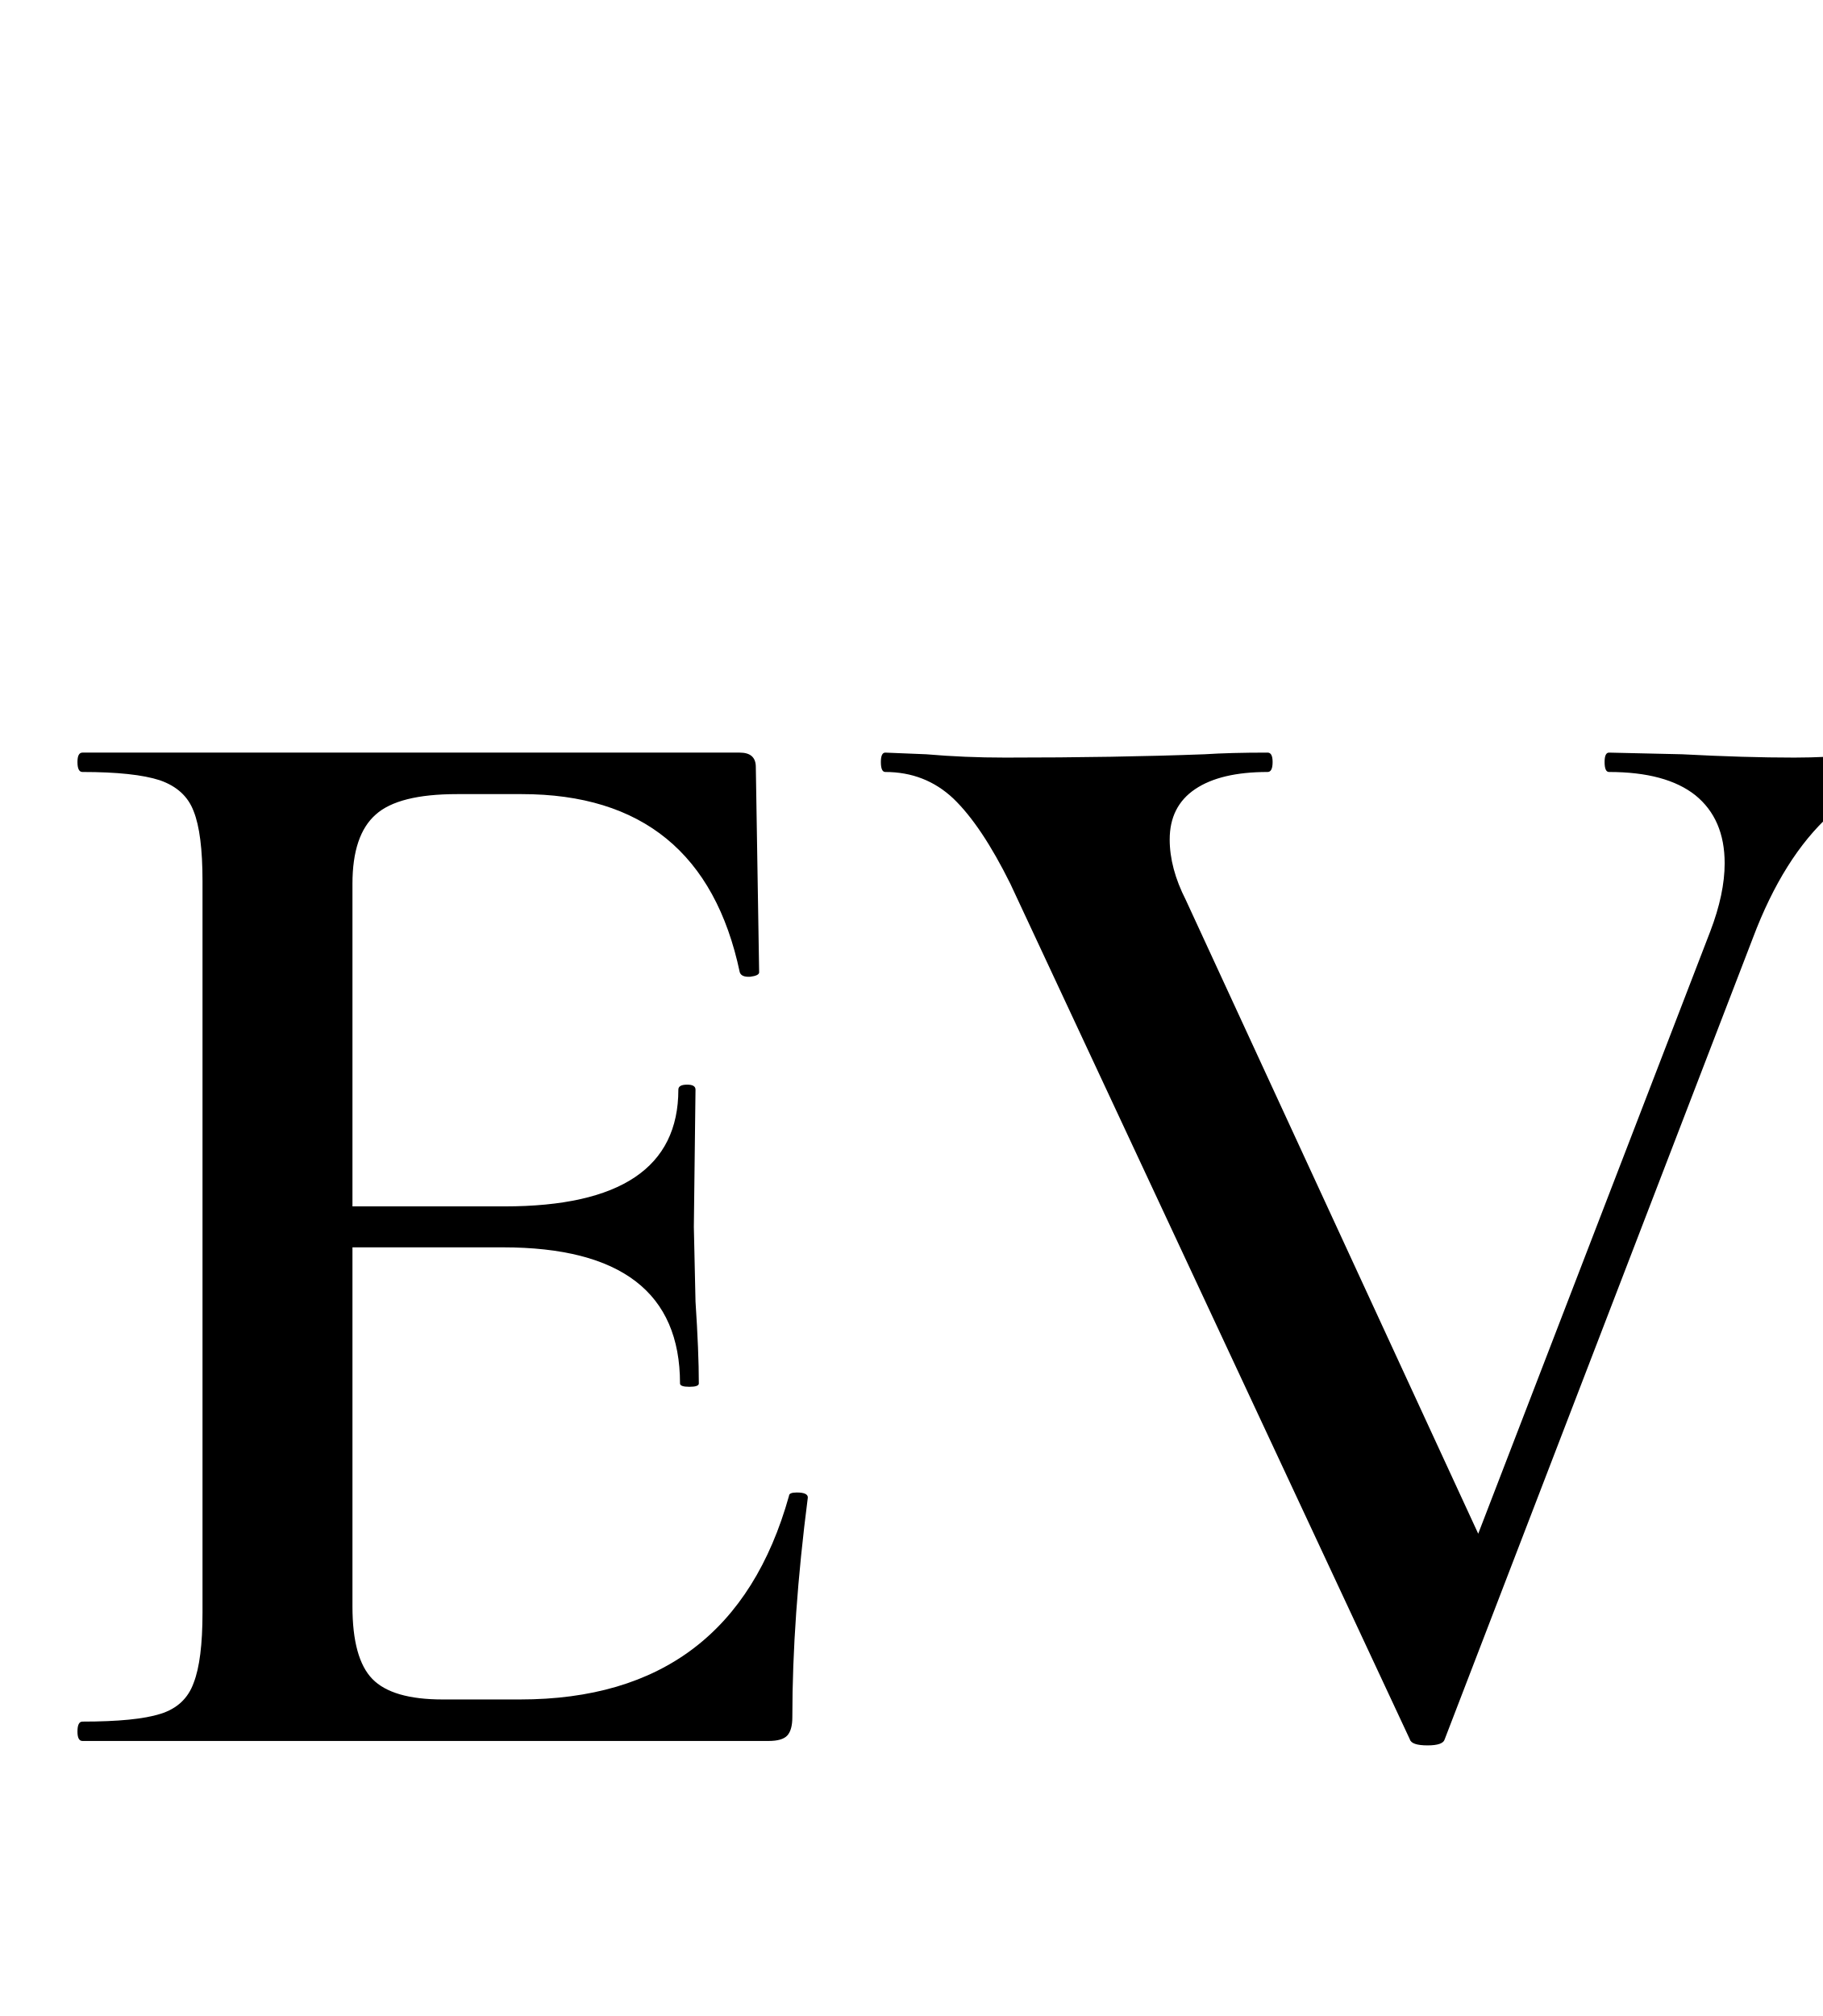
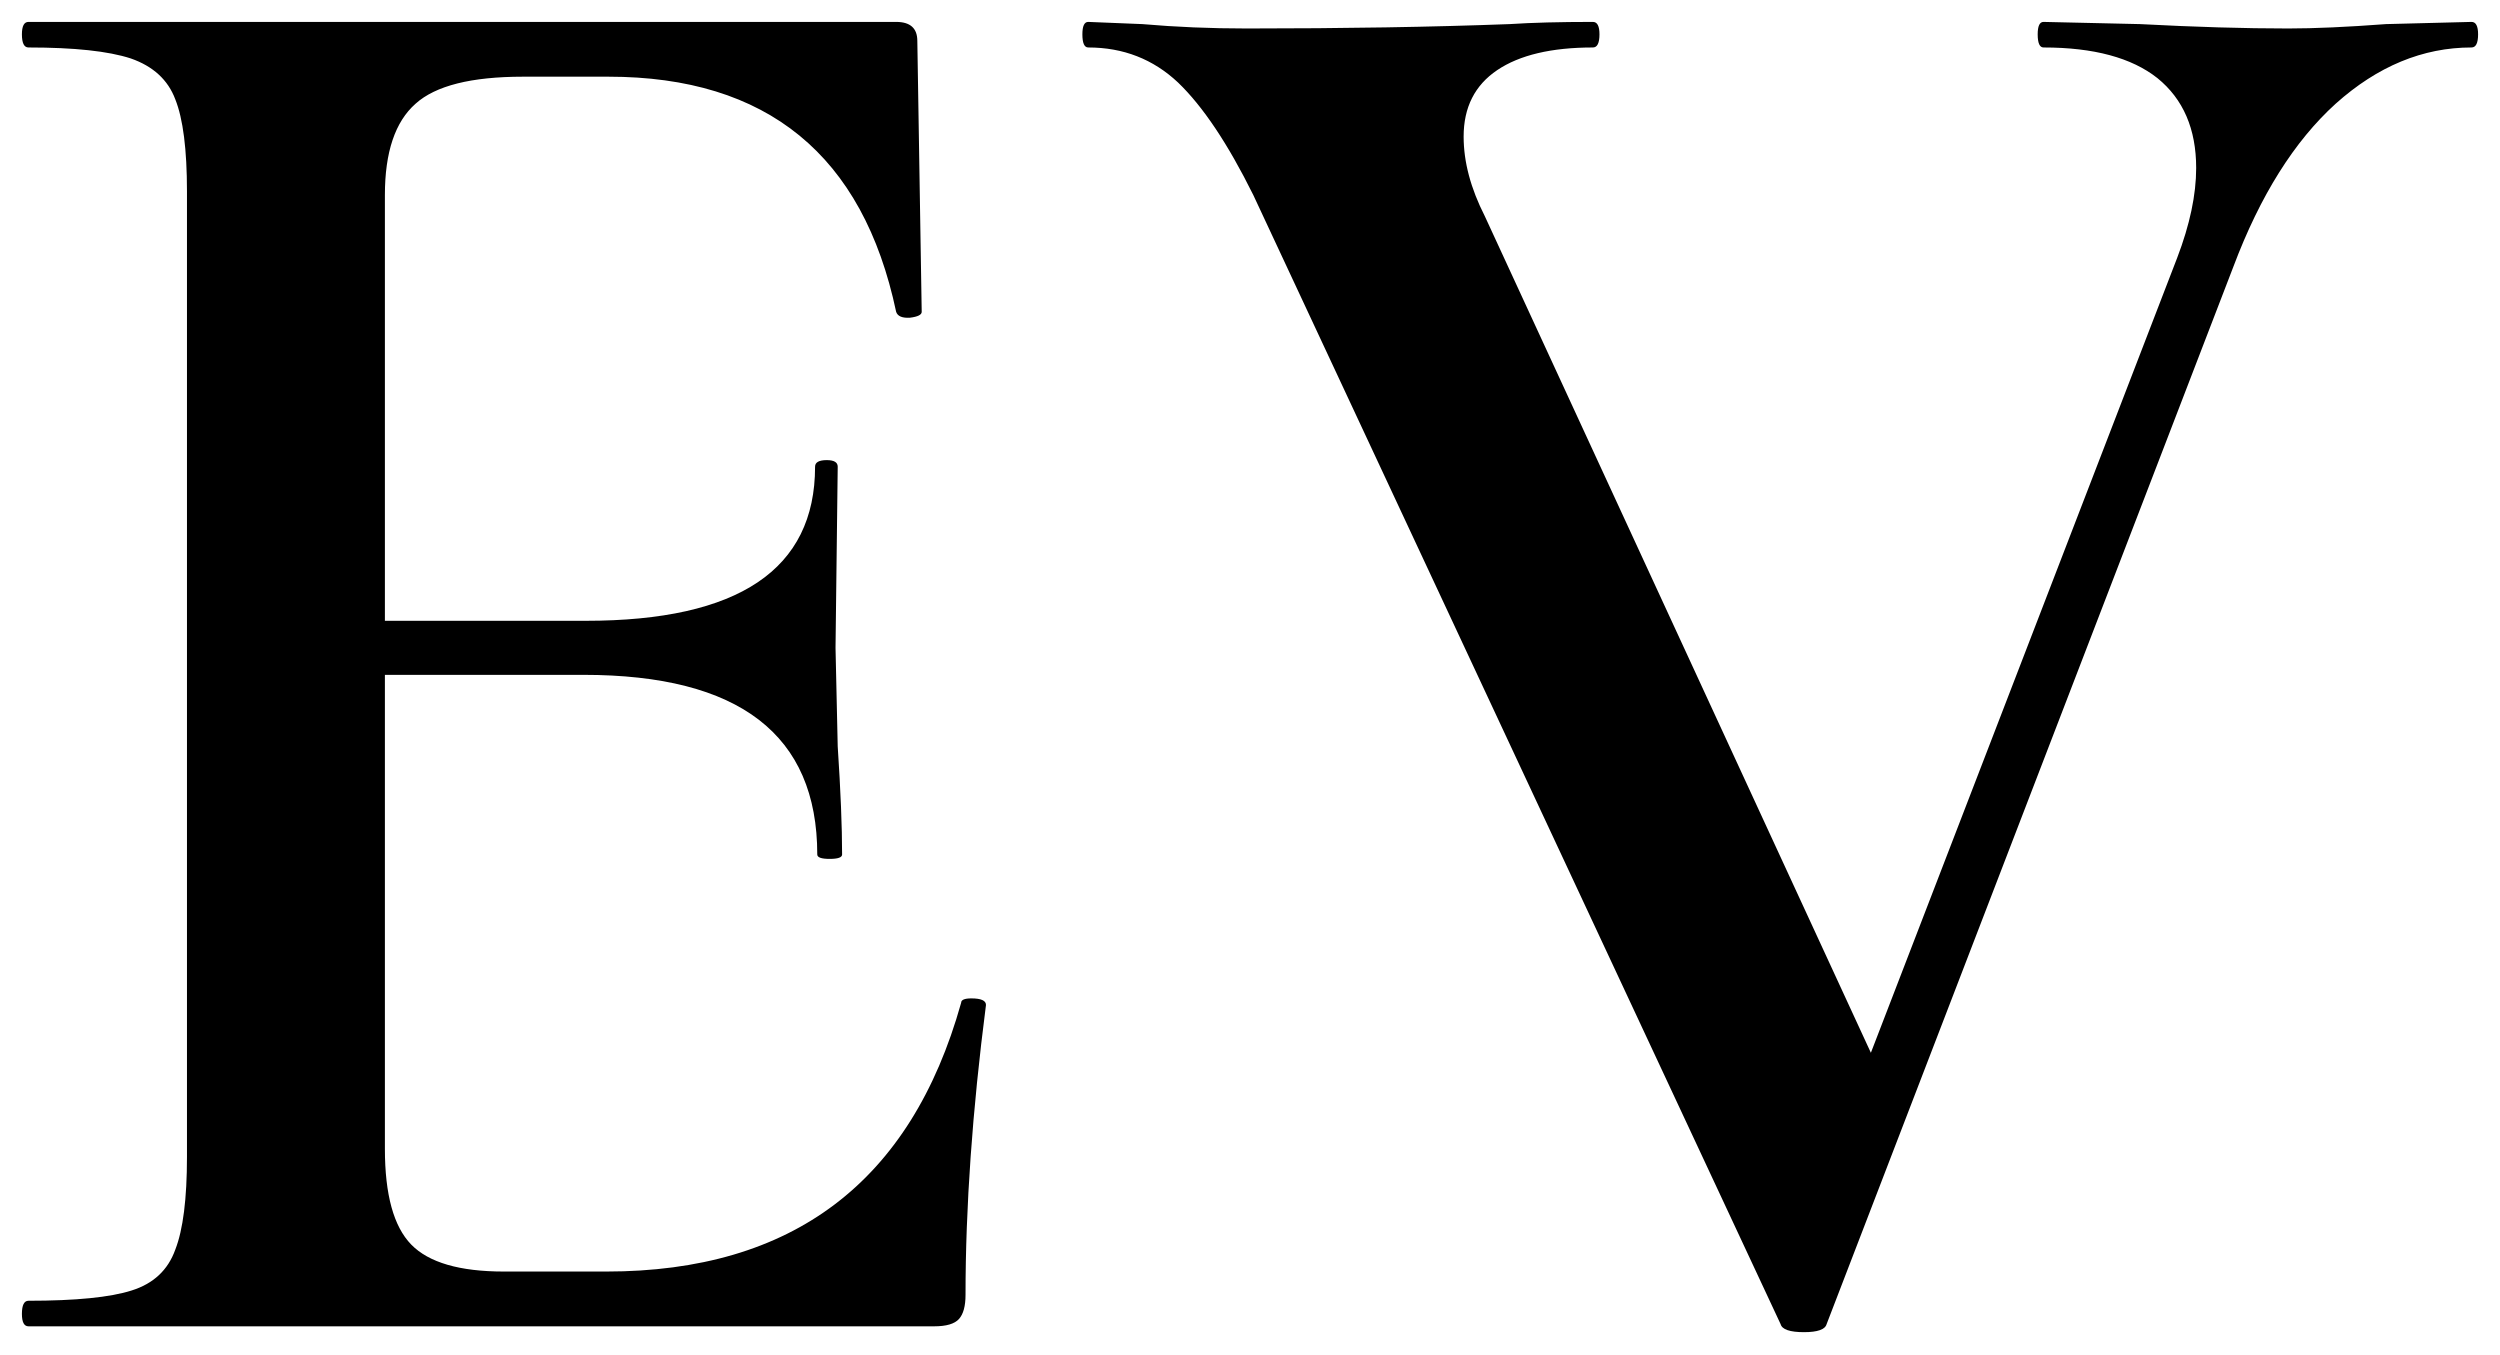
- <svg xmlns="http://www.w3.org/2000/svg" viewBox="654.7 654.7 329.4 364.3">
+ <svg xmlns="http://www.w3.org/2000/svg" viewBox="665.7 787.7 342.3 185.4">
  <path fill="currentColor" d="M669.6 965.8Q679.3 965.8 683.7 964.4Q688.2 963.0 689.7 958.8Q691.3 954.7 691.3 946.1V813.9Q691.3 805.3 689.7 801.3Q688.2 797.3 683.6 795.7Q679.0 794.2 669.6 794.2Q668.7 794.2 668.7 792.4Q668.7 790.7 669.6 790.7H788.4Q791.3 790.7 791.3 793.3L791.9 830.4Q791.9 831.0 790.3 831.2Q788.7 831.3 788.4 830.4Q781.6 798.2 749.0 798.2H737.3Q726.7 798.2 722.6 801.9Q718.4 805.6 718.4 814.4V945.0Q718.4 954.4 722.0 958.1Q725.6 961.8 734.7 961.8H748.7Q787.0 961.8 797.3 925.0Q797.3 924.4 798.7 924.4Q800.7 924.4 800.7 925.3Q797.9 947.0 797.9 965.0Q797.9 967.3 797.0 968.3Q796.1 969.3 793.6 969.3H669.6Q668.7 969.3 668.7 967.6Q668.7 965.8 669.6 965.8ZM745.6 880.1H705.6V872.7H745.9Q777.3 872.7 777.3 851.6Q777.3 850.7 778.9 850.7Q780.4 850.7 780.4 851.6L780.1 876.4L780.4 889.9Q781.0 899.0 781.0 904.7Q781.0 905.3 779.3 905.3Q777.6 905.3 777.6 904.7Q777.6 880.1 745.6 880.1Z M1004.1 794.2Q994.1 794.2 985.5 801.9Q977.0 809.6 971.5 824.2L915.8 969.0Q915.5 970.1 912.7 970.1Q909.8 970.1 909.5 969.0L837.3 814.4Q832.1 803.9 827.0 799.0Q821.9 794.2 814.7 794.2Q813.9 794.2 813.9 792.4Q813.9 790.7 814.7 790.7L822.1 791.0Q829.0 791.6 836.4 791.6Q856.4 791.6 872.4 791.0Q877.0 790.7 883.8 790.7Q884.7 790.7 884.7 792.4Q884.7 794.2 883.8 794.2Q875.3 794.2 870.7 797.3Q866.1 800.4 866.1 806.4Q866.1 811.6 869.0 817.3L924.1 936.7L912.4 956.4L963.8 823.0Q966.4 816.2 966.4 810.7Q966.4 802.7 961.1 798.4Q955.8 794.2 945.5 794.2Q944.7 794.2 944.7 792.4Q944.7 790.7 945.5 790.7L958.7 791.0Q970.1 791.6 979.0 791.6Q984.4 791.6 992.4 791.0L1004.1 790.7Q1005.0 790.7 1005.0 792.4Q1005.0 794.2 1004.1 794.2Z" />
</svg>
